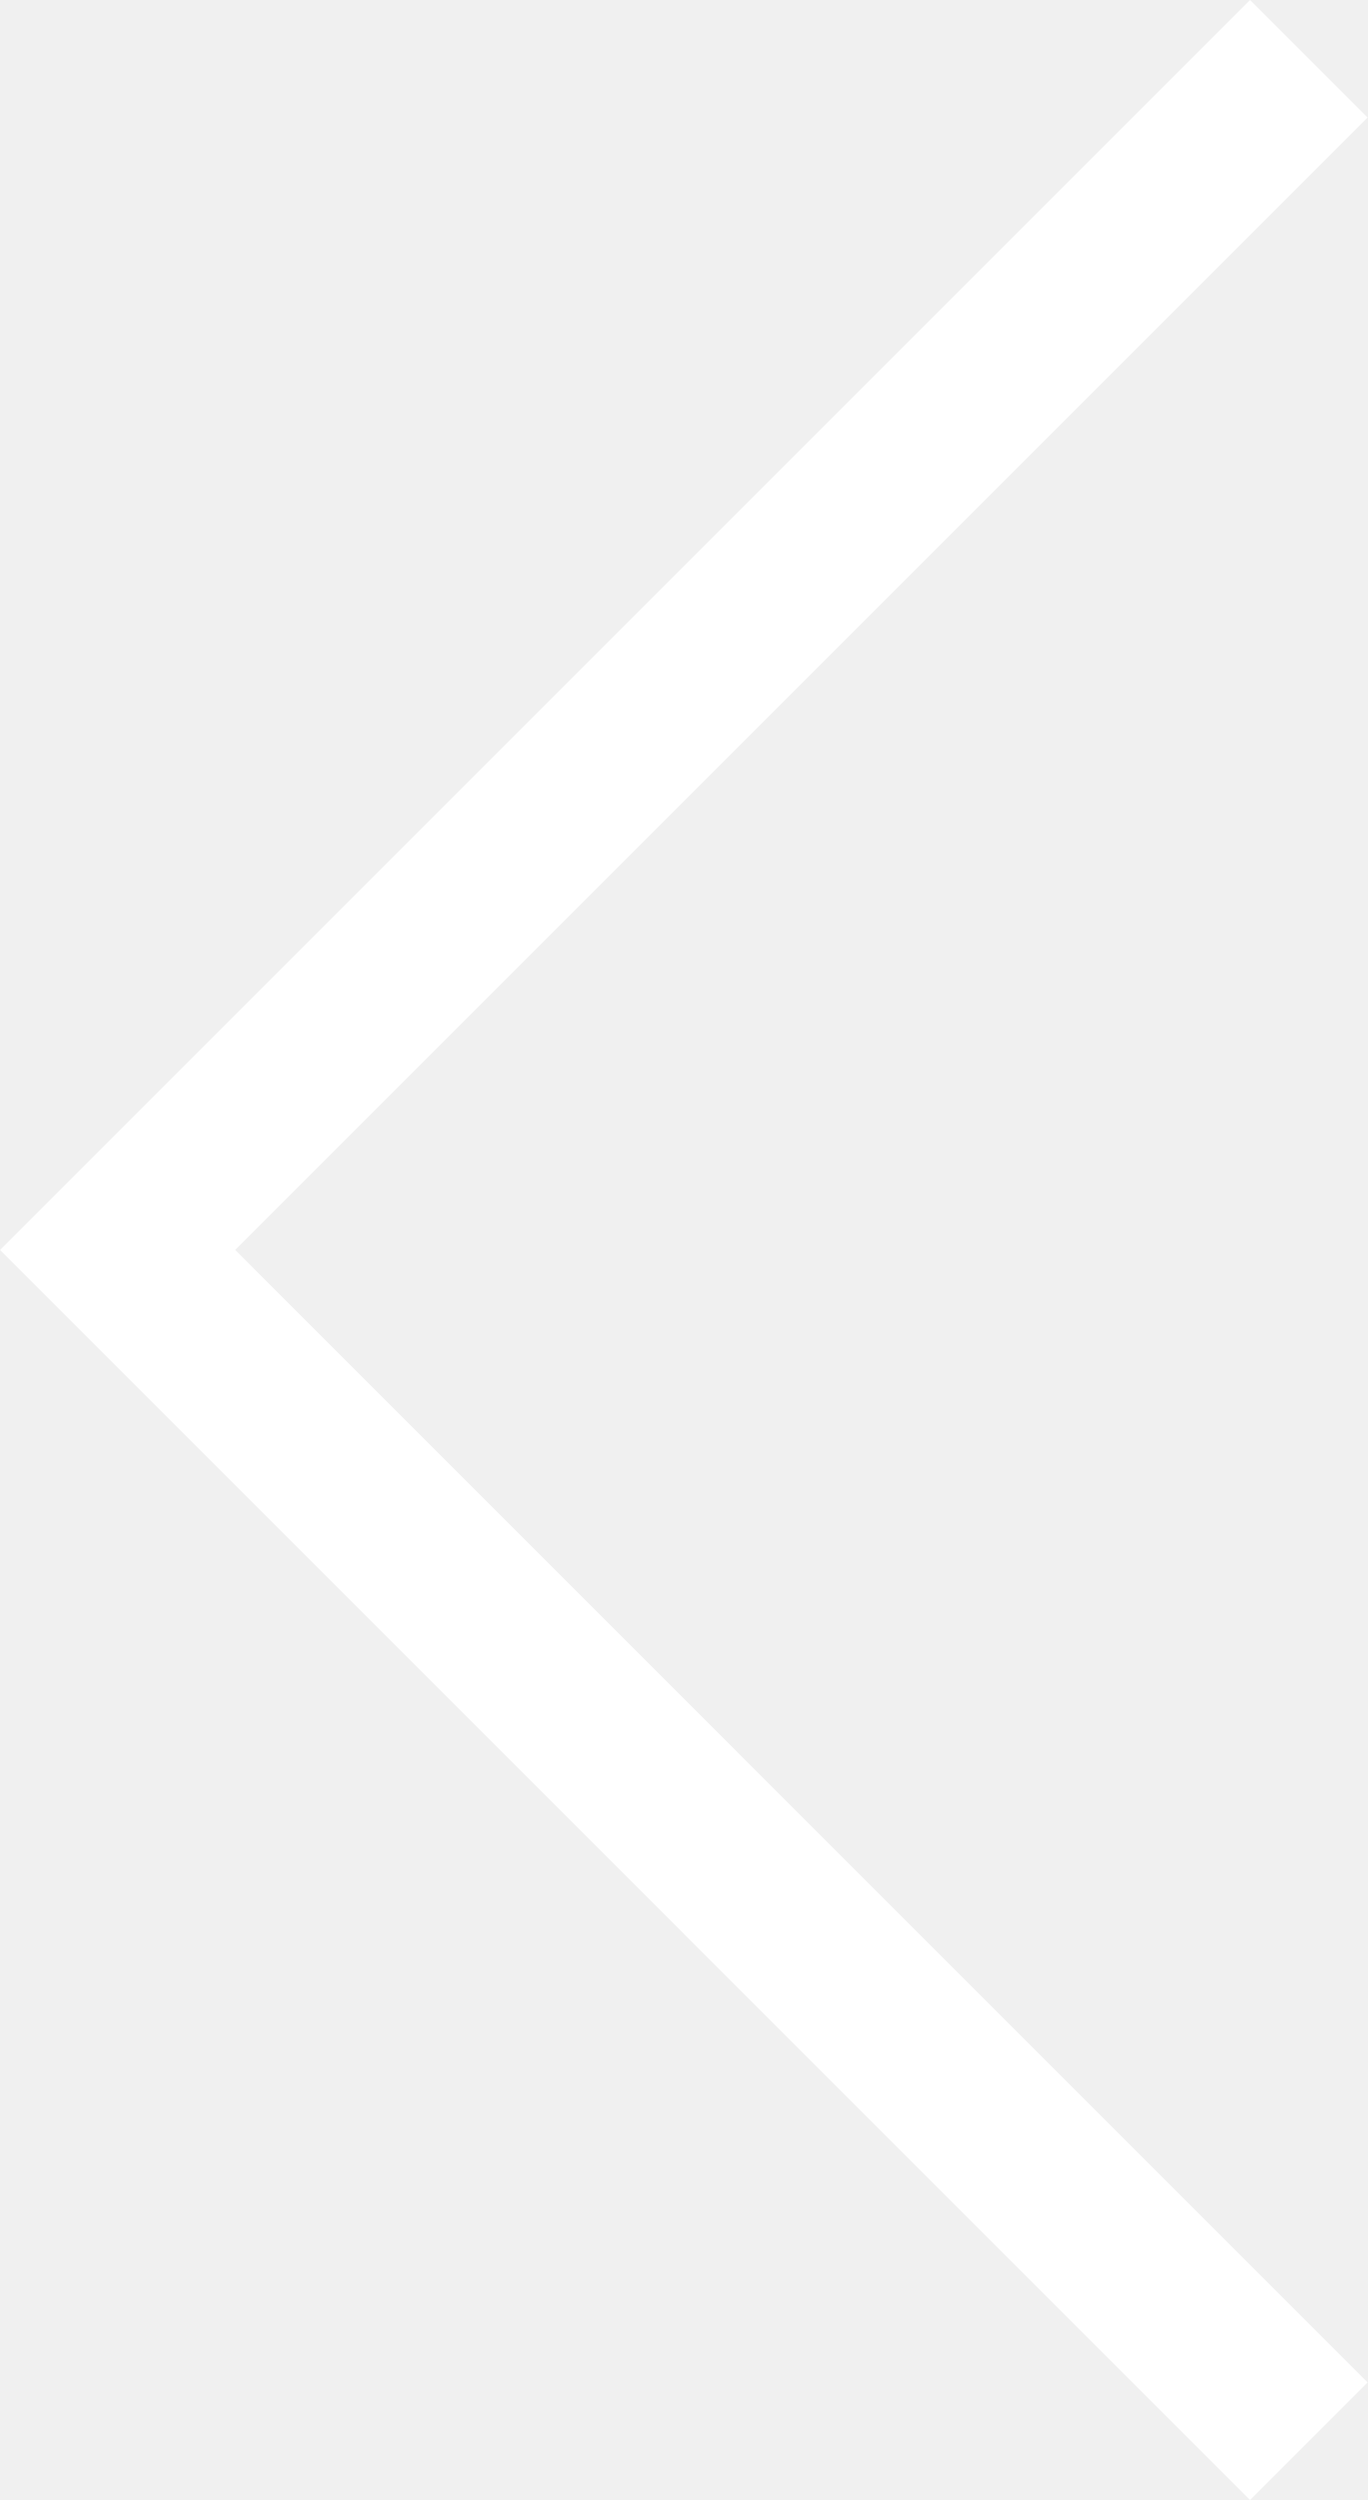
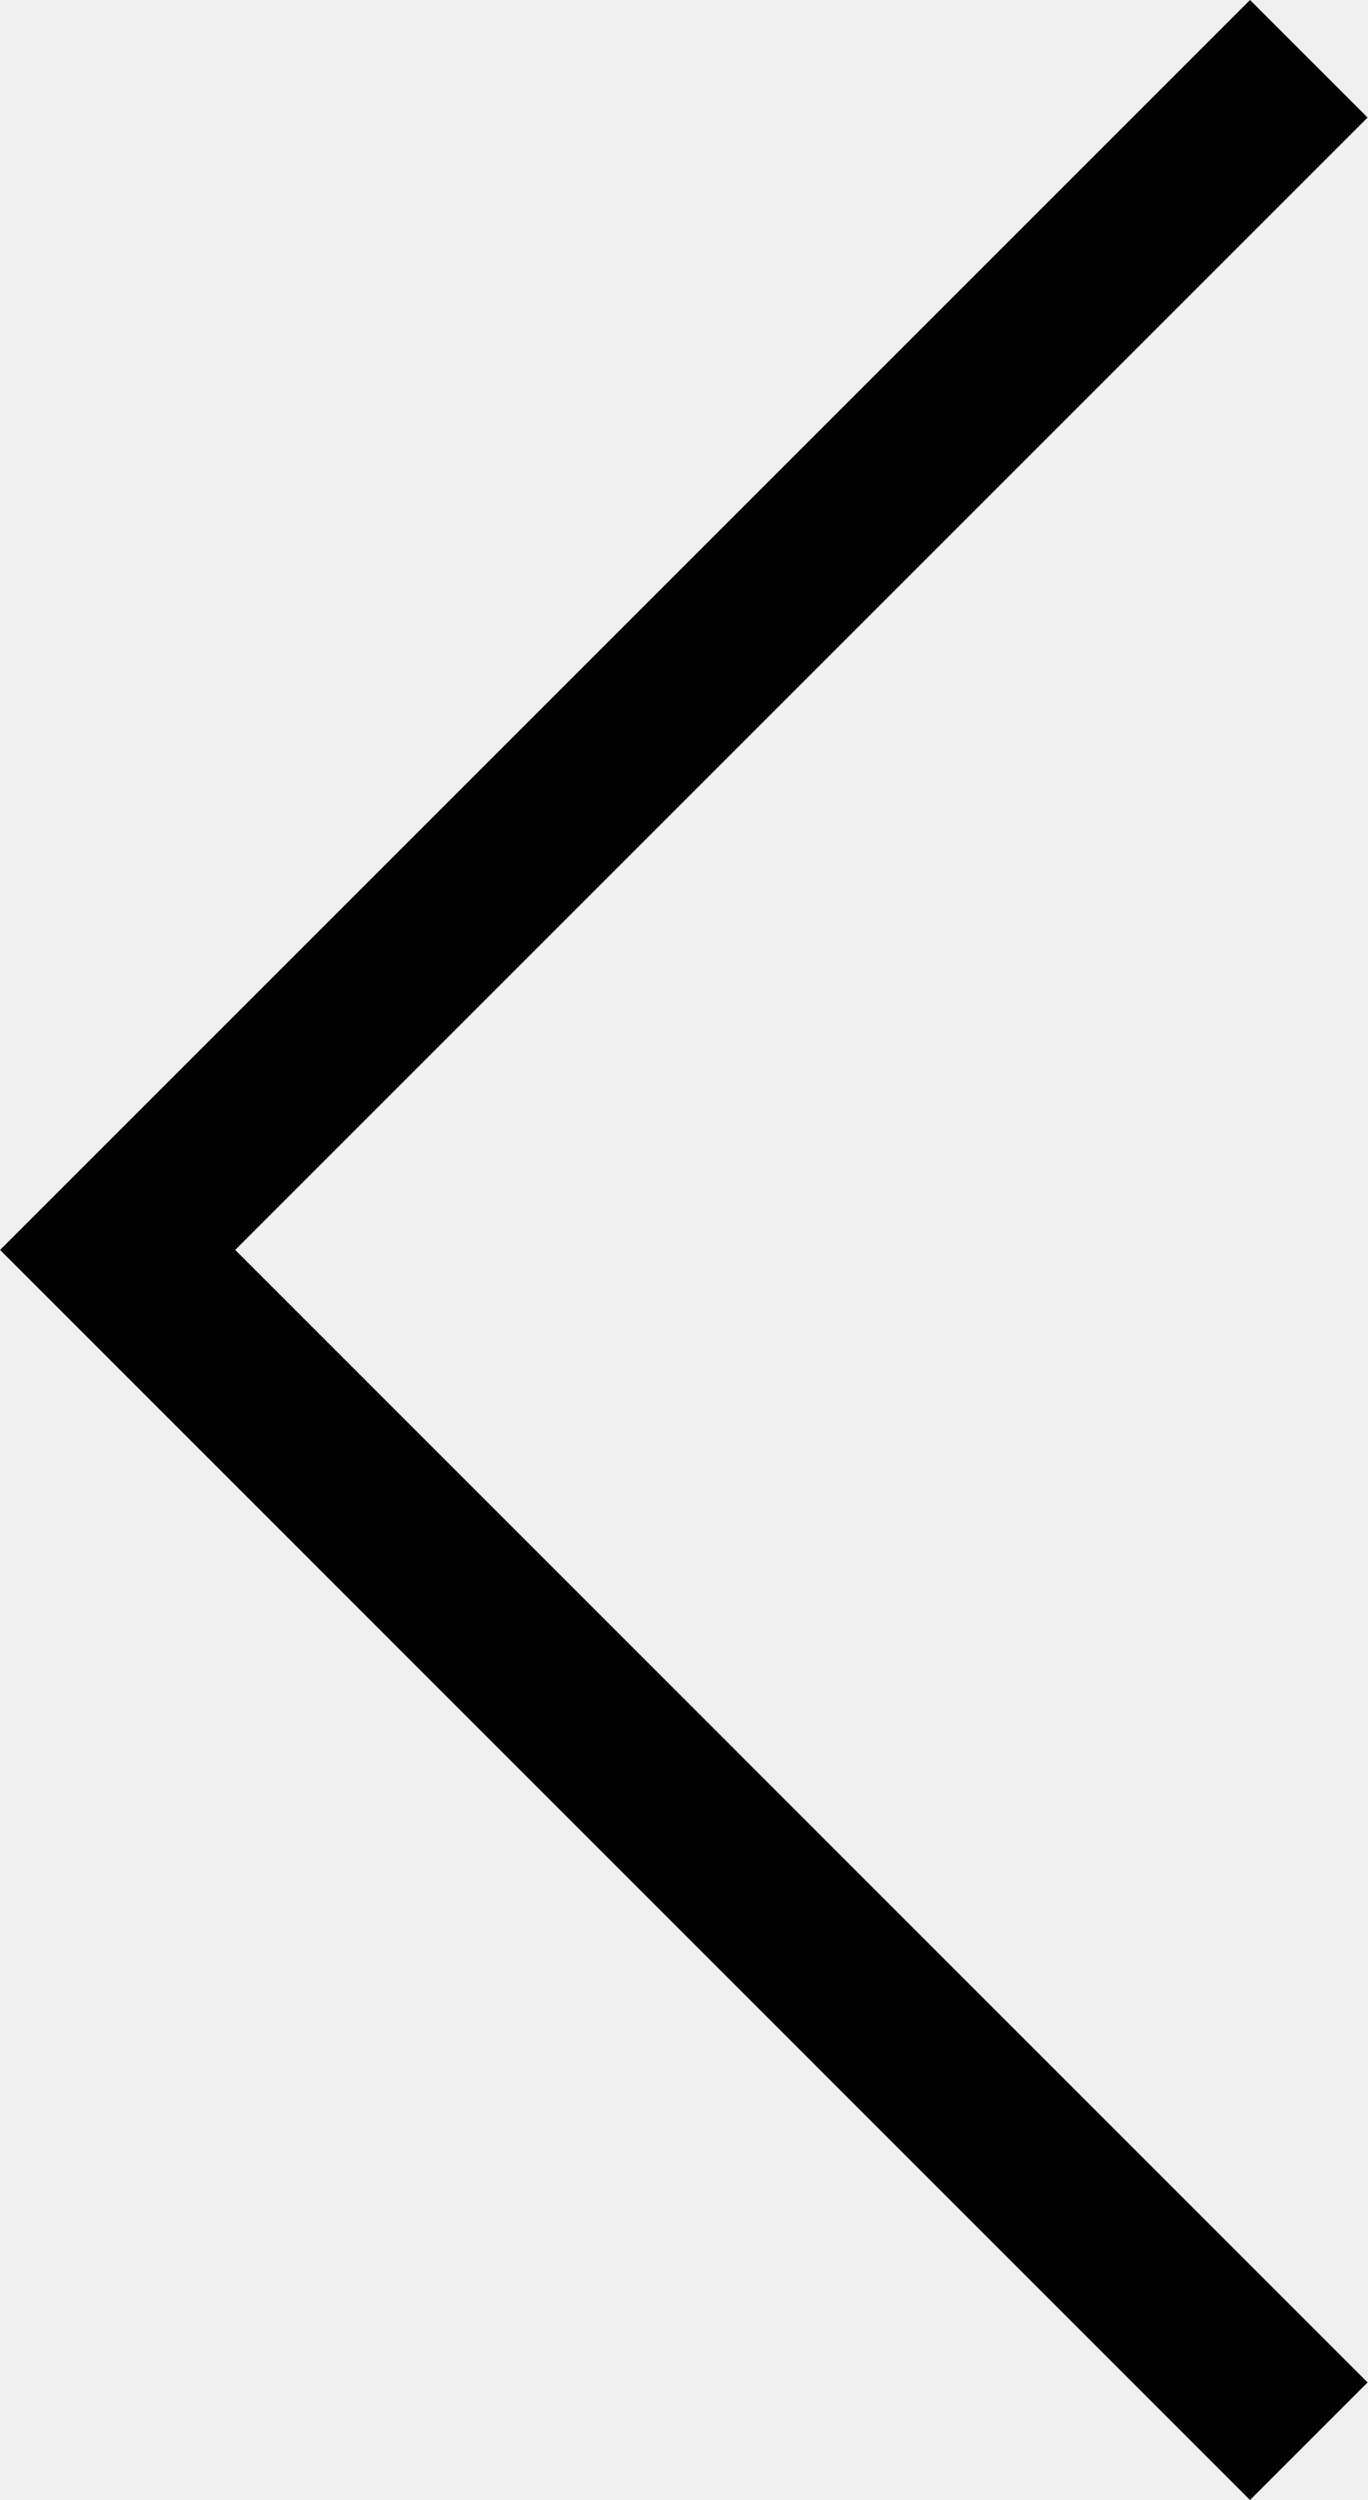
<svg xmlns="http://www.w3.org/2000/svg" width="40.63mm" height="74.27mm" viewBox="0 0 115.16 210.53">
  <defs>
-     <style>.a{fill:#fff;}</style>
+     <style>.a{fill:#000;}</style>
  </defs>
  <polygon class="a" points="115.16 9.9 105.26 0 0 105.26 105.26 210.53 115.16 200.63 19.8 105.26 115.16 9.9" />
</svg>
